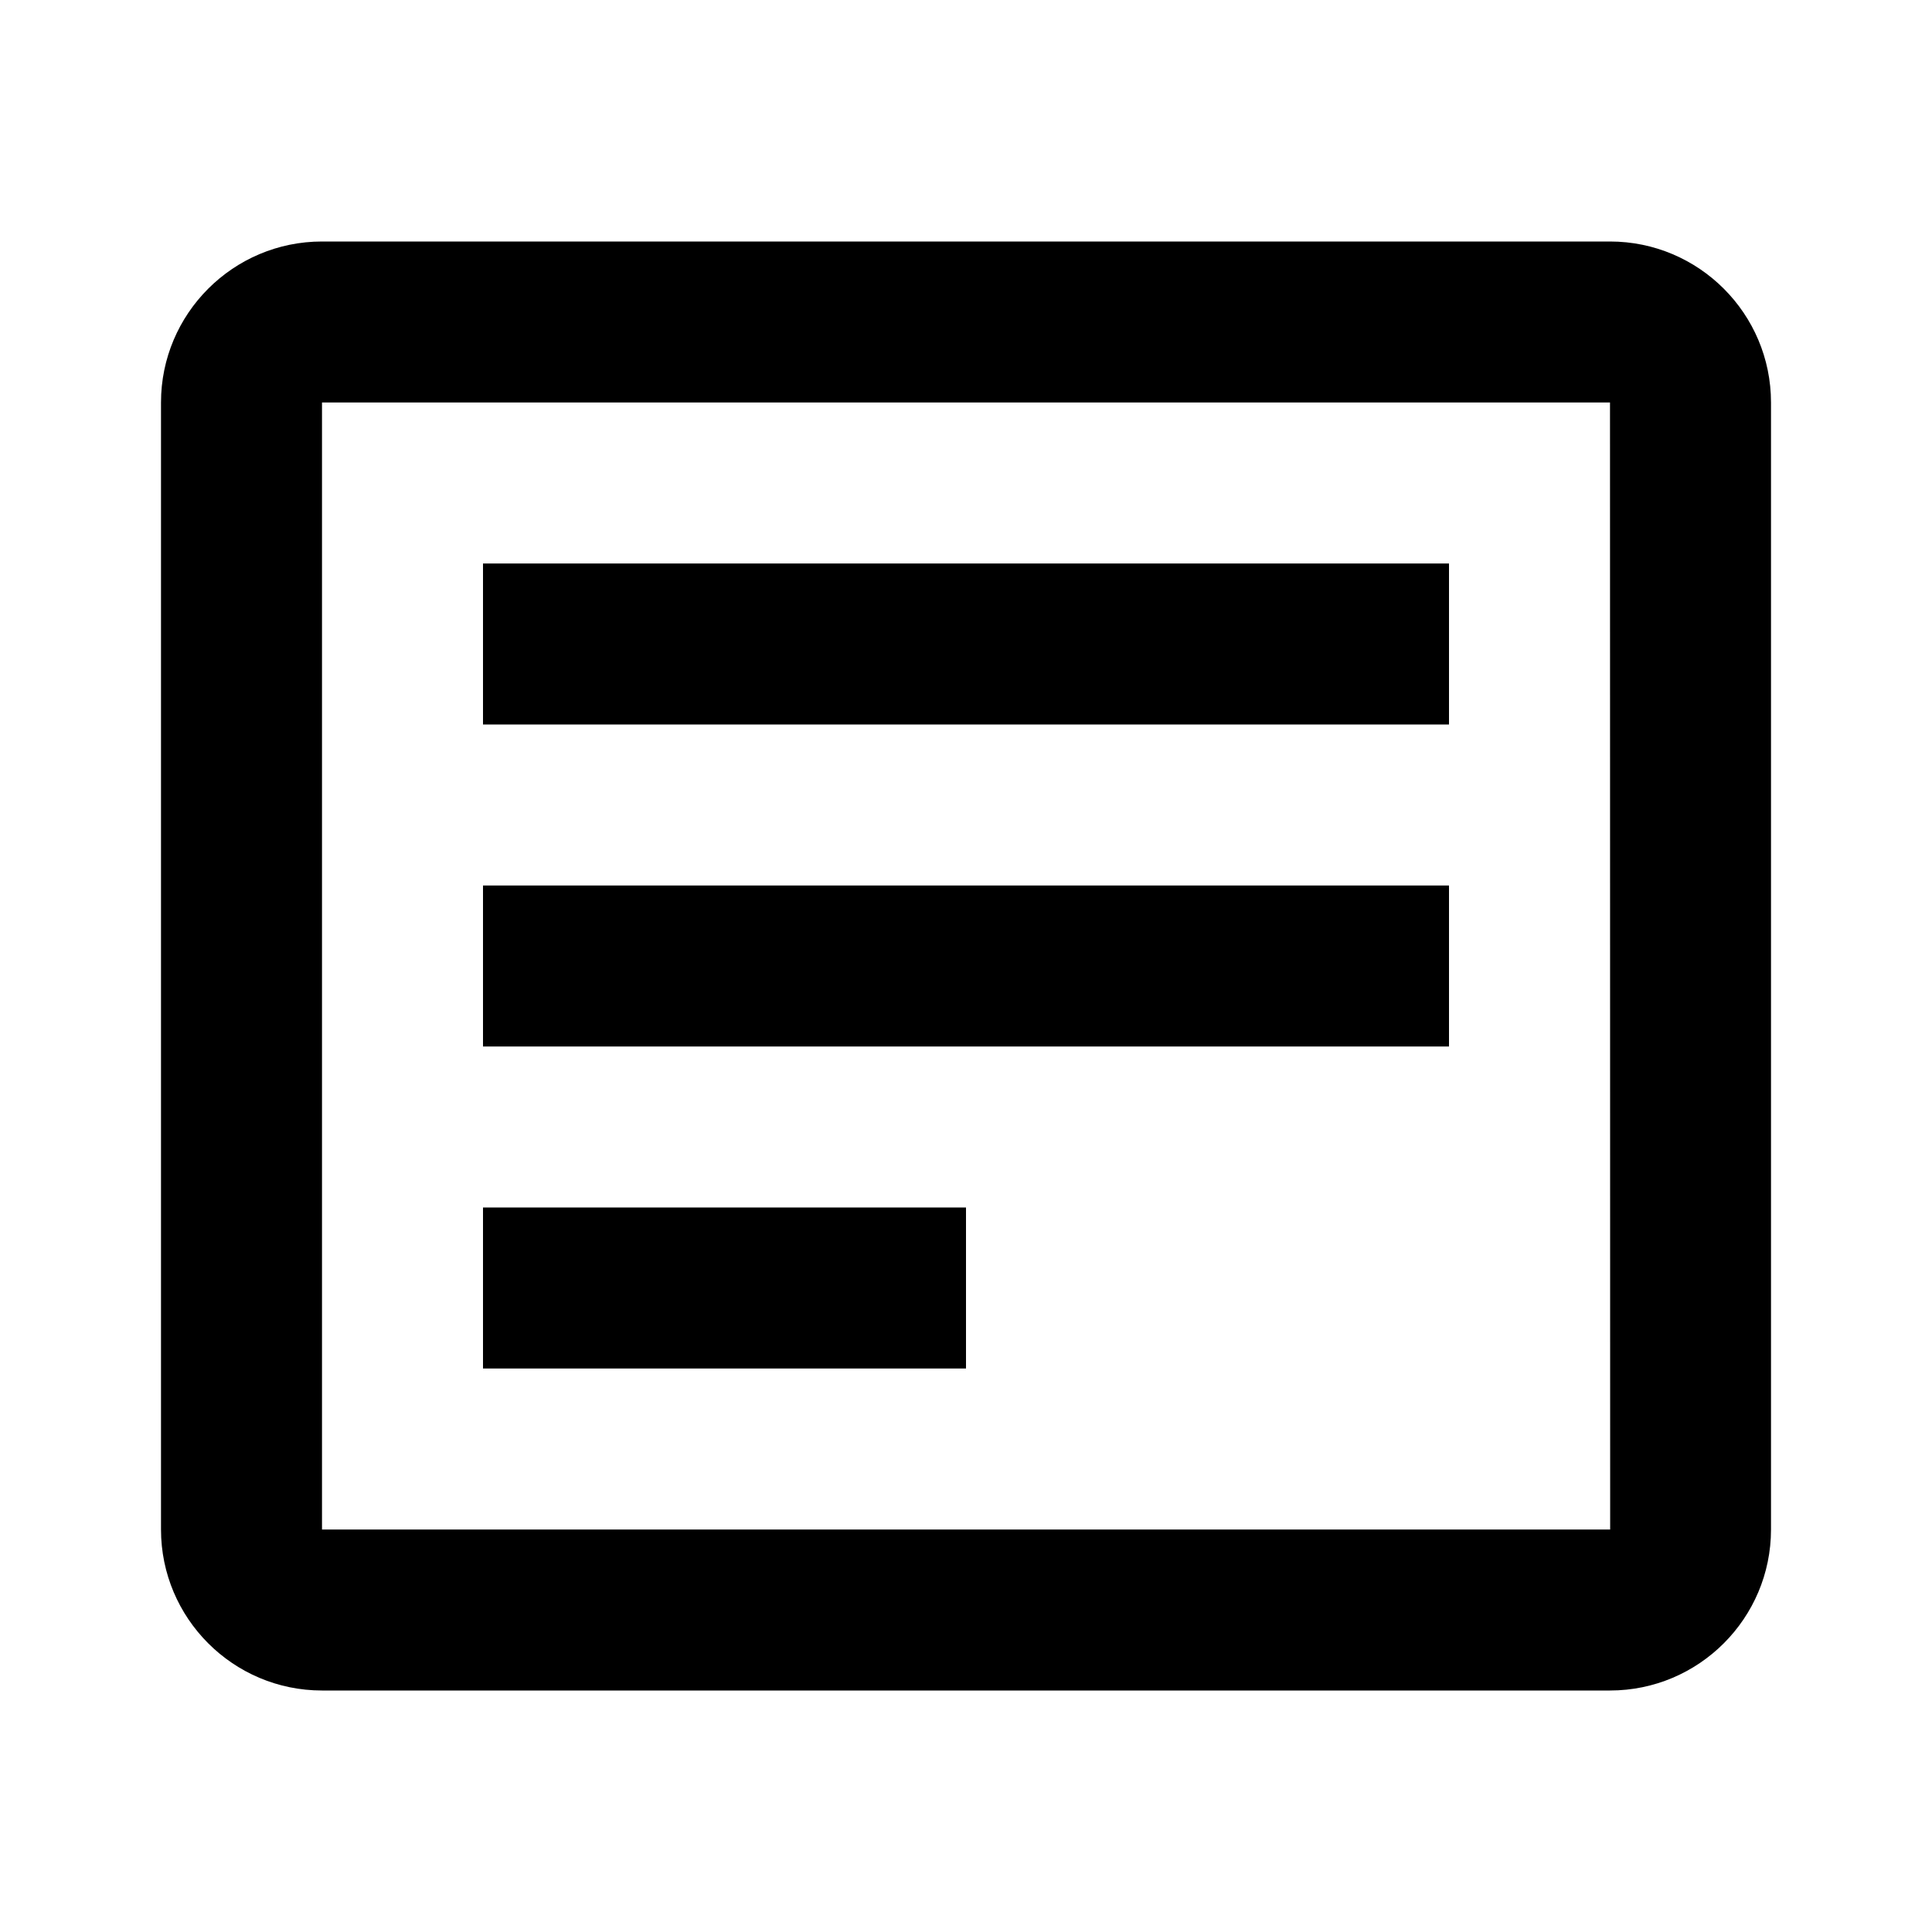
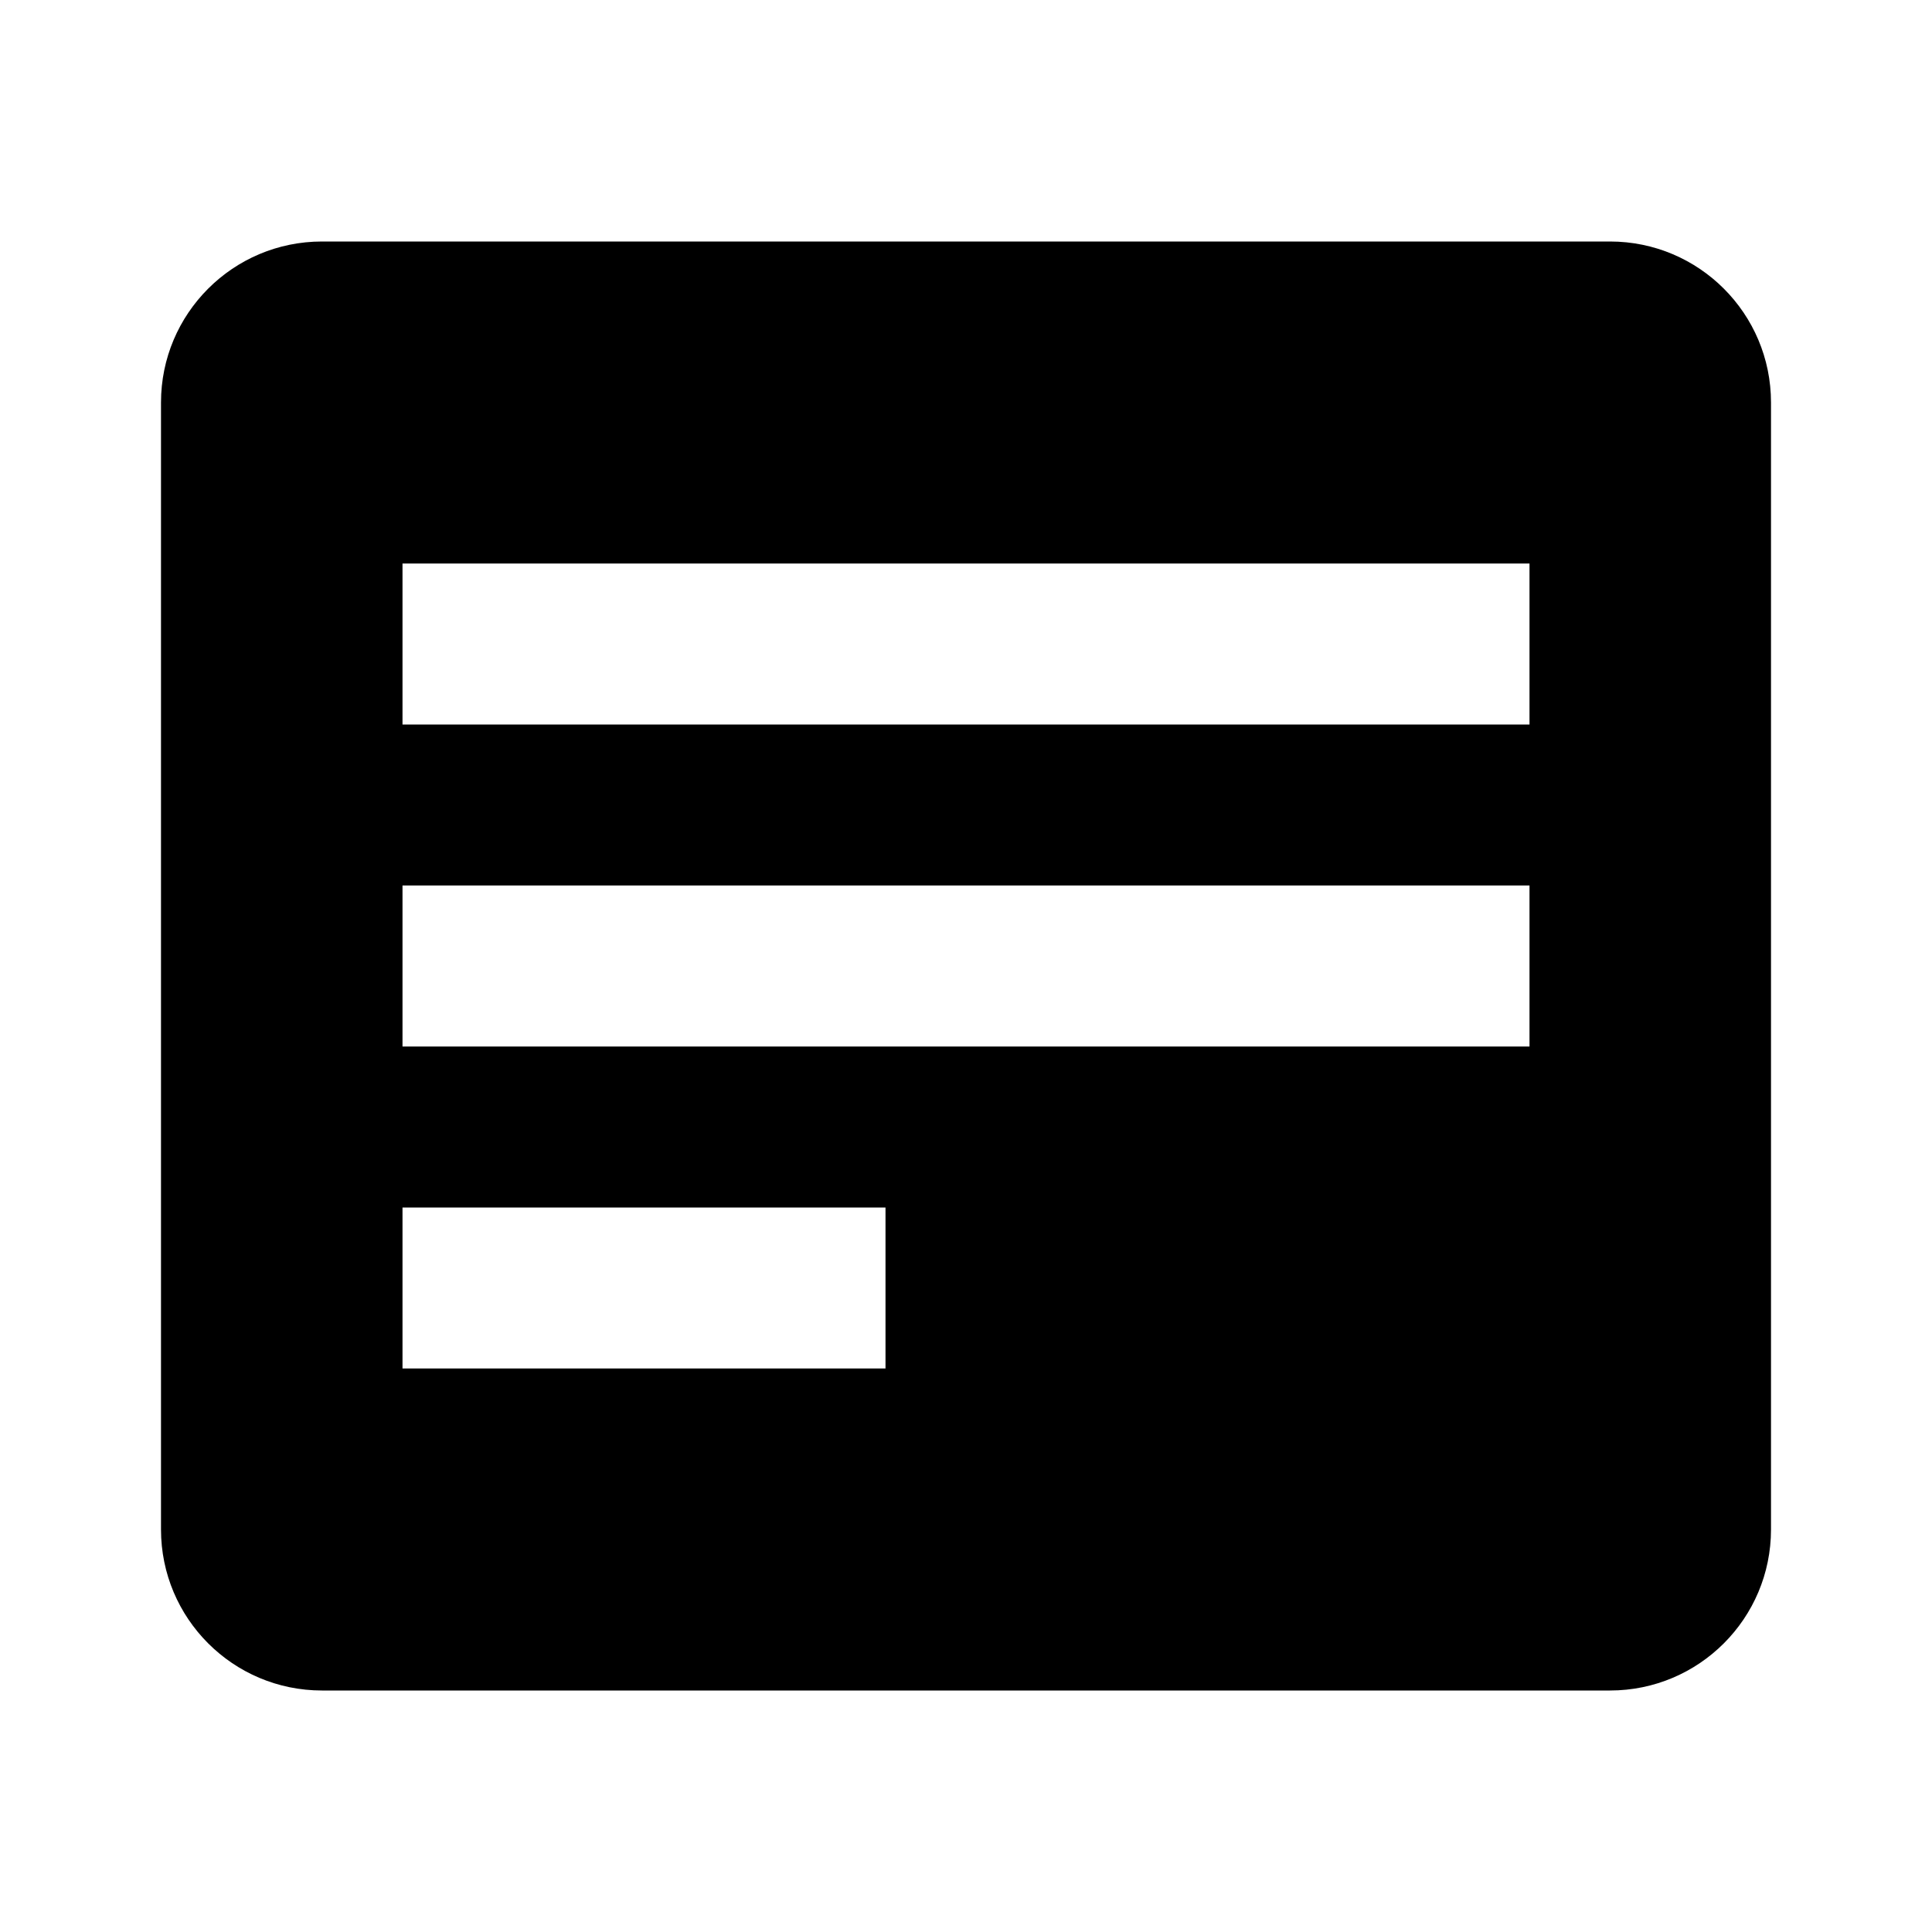
<svg xmlns="http://www.w3.org/2000/svg" fill="#000000" width="800px" height="800px" viewBox="0 0 24 24">
-   <path d="M20 3H4c-1.103 0-2 .897-2 2v14c0 1.103.897 2 2 2h16c1.103 0 2-.897 2-2V5c0-1.103-.897-2-2-2zM4 19V5h16l.002 14H4z" />
-   <path d="M6 7h12v2H6zm0 4h12v2H6zm0 4h6v2H6z" />
+   <path d="M20 3H4a2 2 0 0 0-2 2v14a2 2 0 0 0 2 2h16a2 2 0 0 0 2-2V5a2 2 0 0 0-2-2zm-9 14H5v-2h6v2zm8-4H5v-2h14v2zm0-4H5V7h14v2z" />
</svg>
